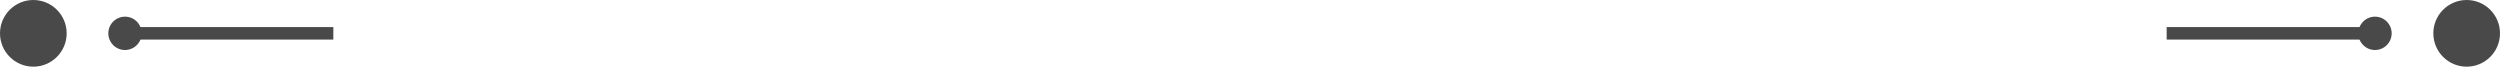
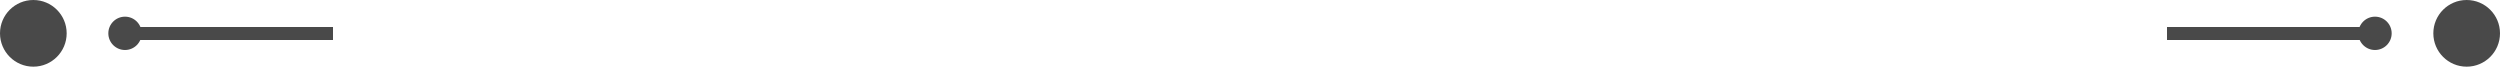
<svg xmlns="http://www.w3.org/2000/svg" xmlns:xlink="http://www.w3.org/1999/xlink" width="300" height="8">
+   <style type="text/css">
+         
+             line {
+                 shape-rendering: crispEdges;
+             }
+         
+     </style>
  <defs>
    <g id="row" fill="#494949">
      <circle cx="4" cy="4" r="4" />
      <circle cx="15" cy="4" r="2" />
      <line x1="15" y1="4" x2="40" y2="4" stroke="#494949" stroke-width="1.5" />
    </g>
  </defs>
  <g>
    <use xlink:href="#row" />
    <use xlink:href="#row" transform="translate(300) scale(-1, 1)" />
  </g>
</svg>
